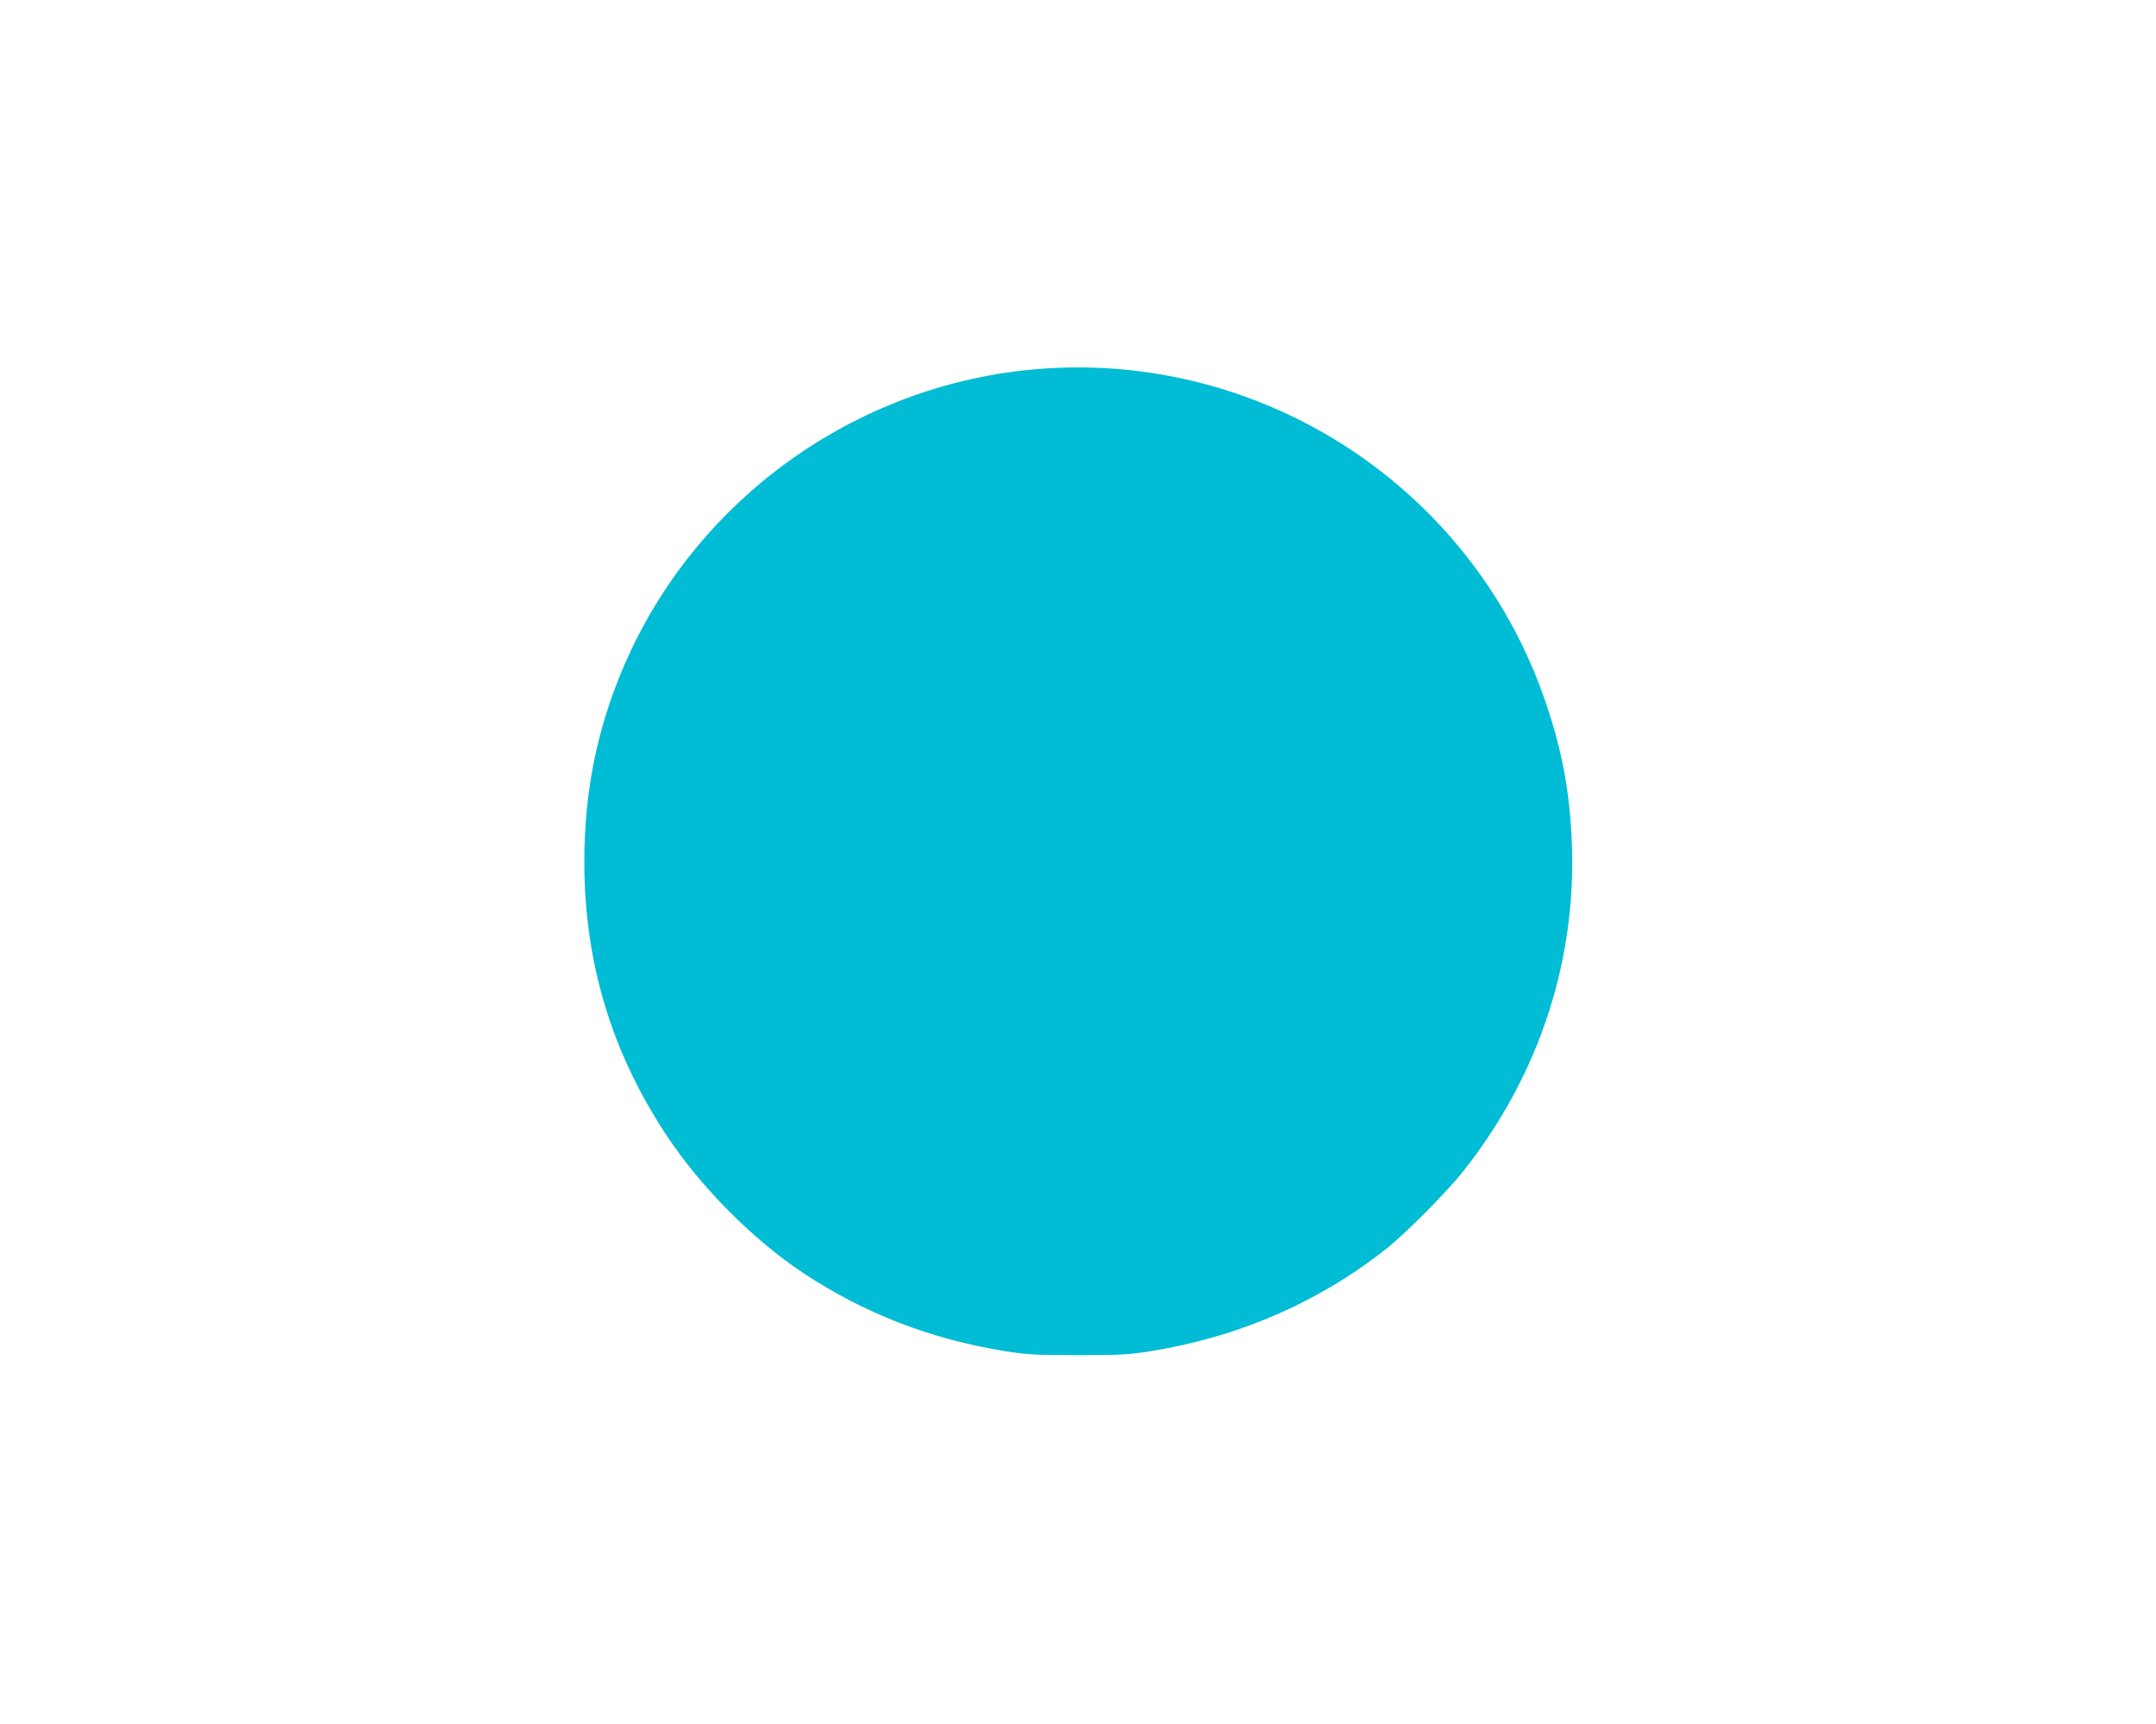
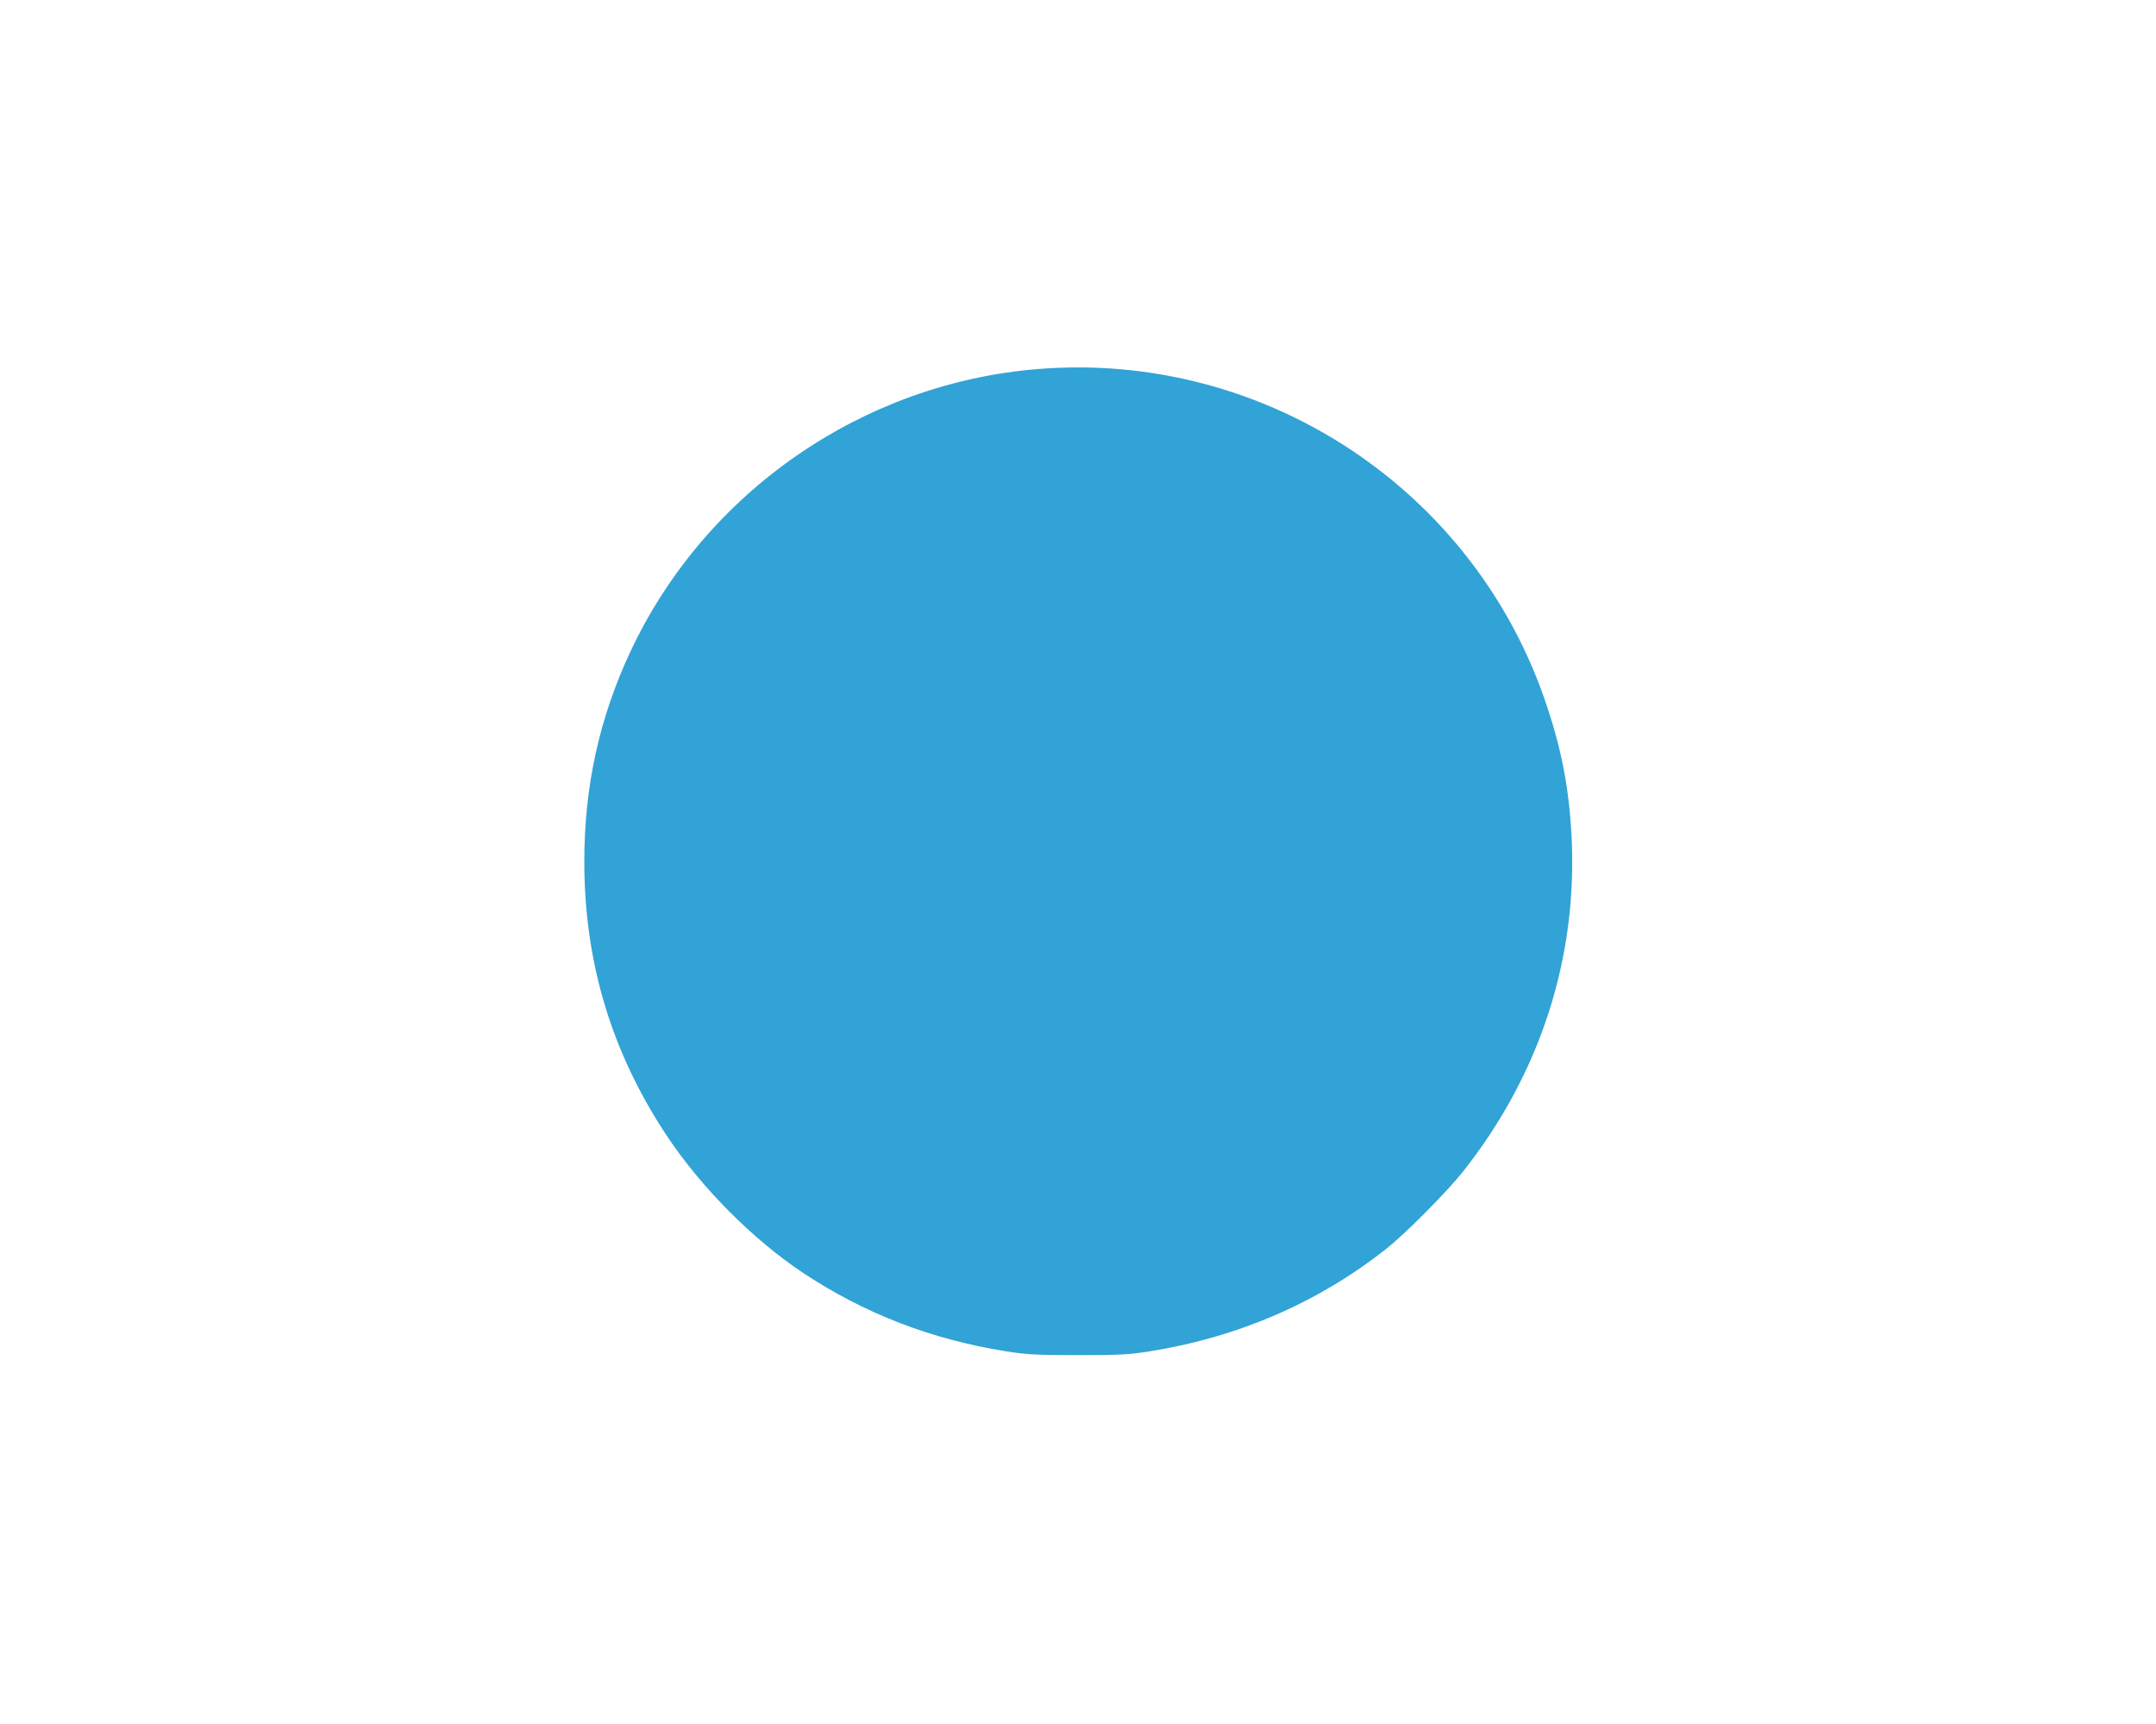
<svg xmlns="http://www.w3.org/2000/svg" version="1.0" width="1280pt" height="1023pt" viewBox="0 0 1280 1023" preserveAspectRatio="xMidYMid meet">
-   <g transform="translate(0,1023) scale(0.1,-0.1)" fill="#00bcd4" stroke="none">
+   <g transform="translate(0,1023) scale(0.1,-0.1)" fill="rgb(49,163,214)" stroke="none">
    <path d="M6160 8039 c-1040 -85 -1969 -728 -2414 -1670 -187 -397 -277 -805 -277 -1254 0 -598 162 -1135 492 -1631 203 -305 509 -612 804 -809 365 -242 761 -396 1206 -467 126 -20 180 -23 429 -23 249 0 303 3 429 23 523 84 999 290 1401 608 115 91 359 337 456 459 459 580 682 1272 644 1995 -15 277 -57 501 -145 765 -423 1285 -1676 2114 -3025 2004z" />
  </g>
</svg>
